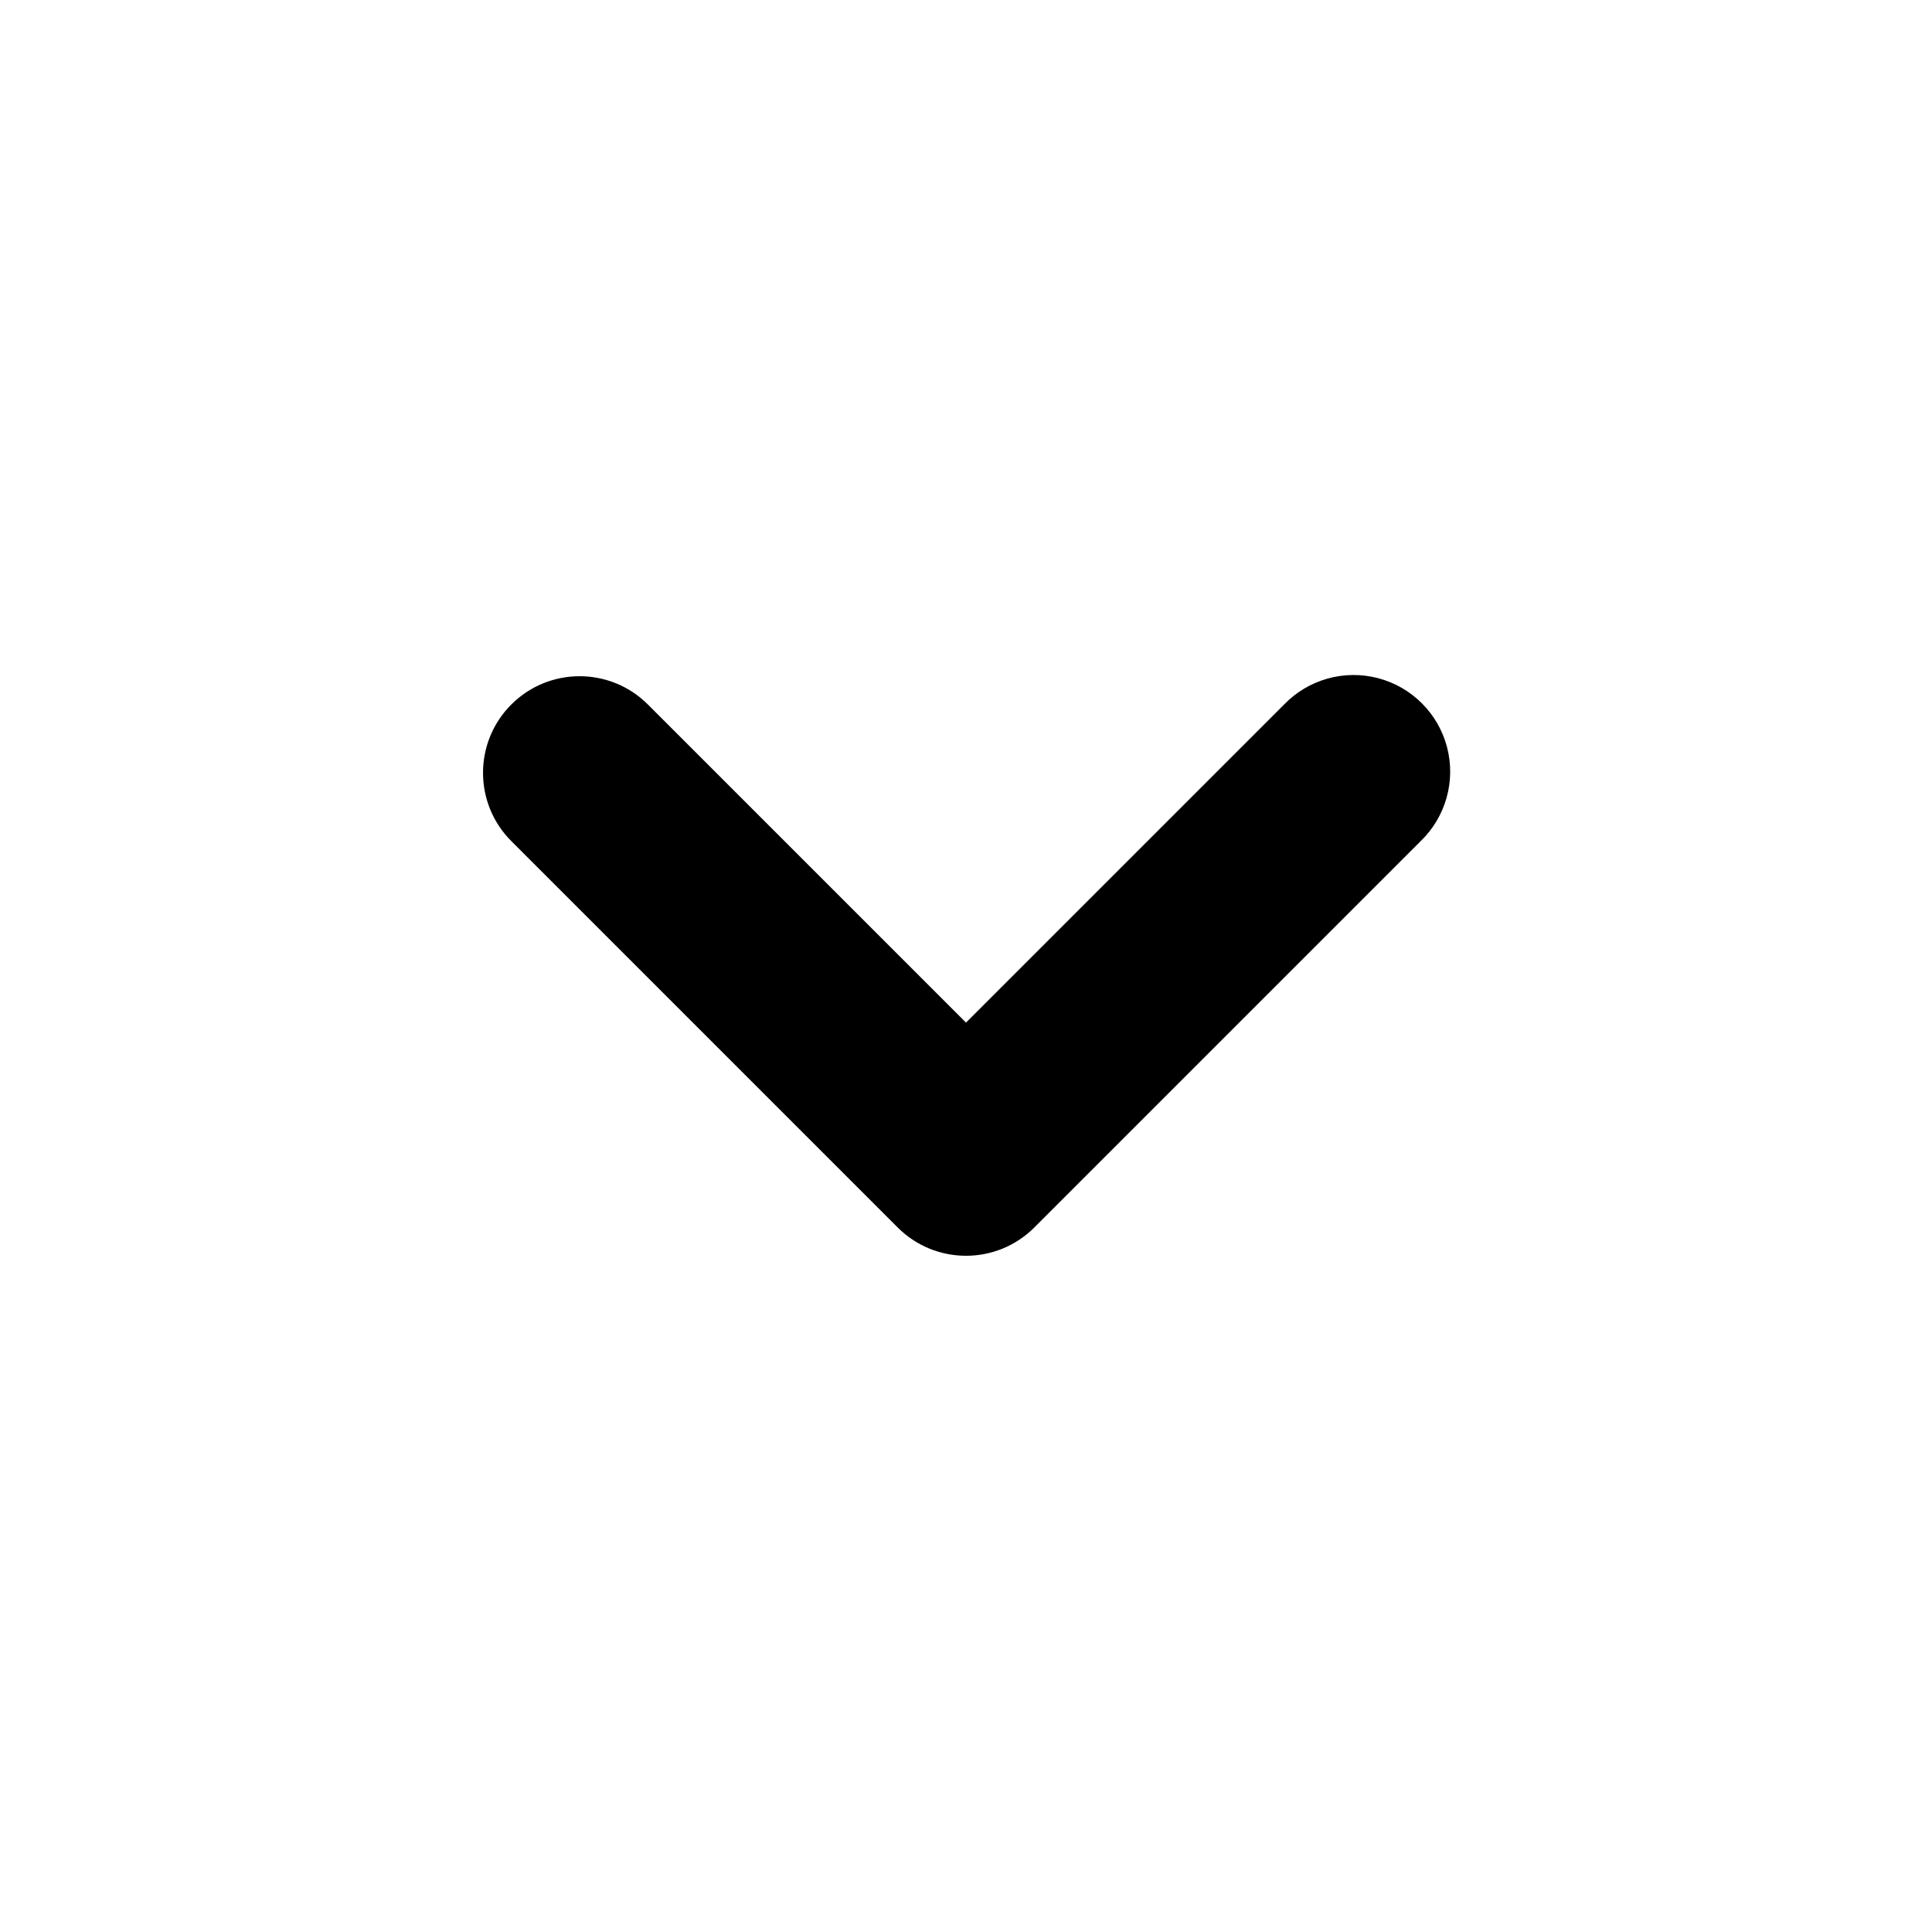
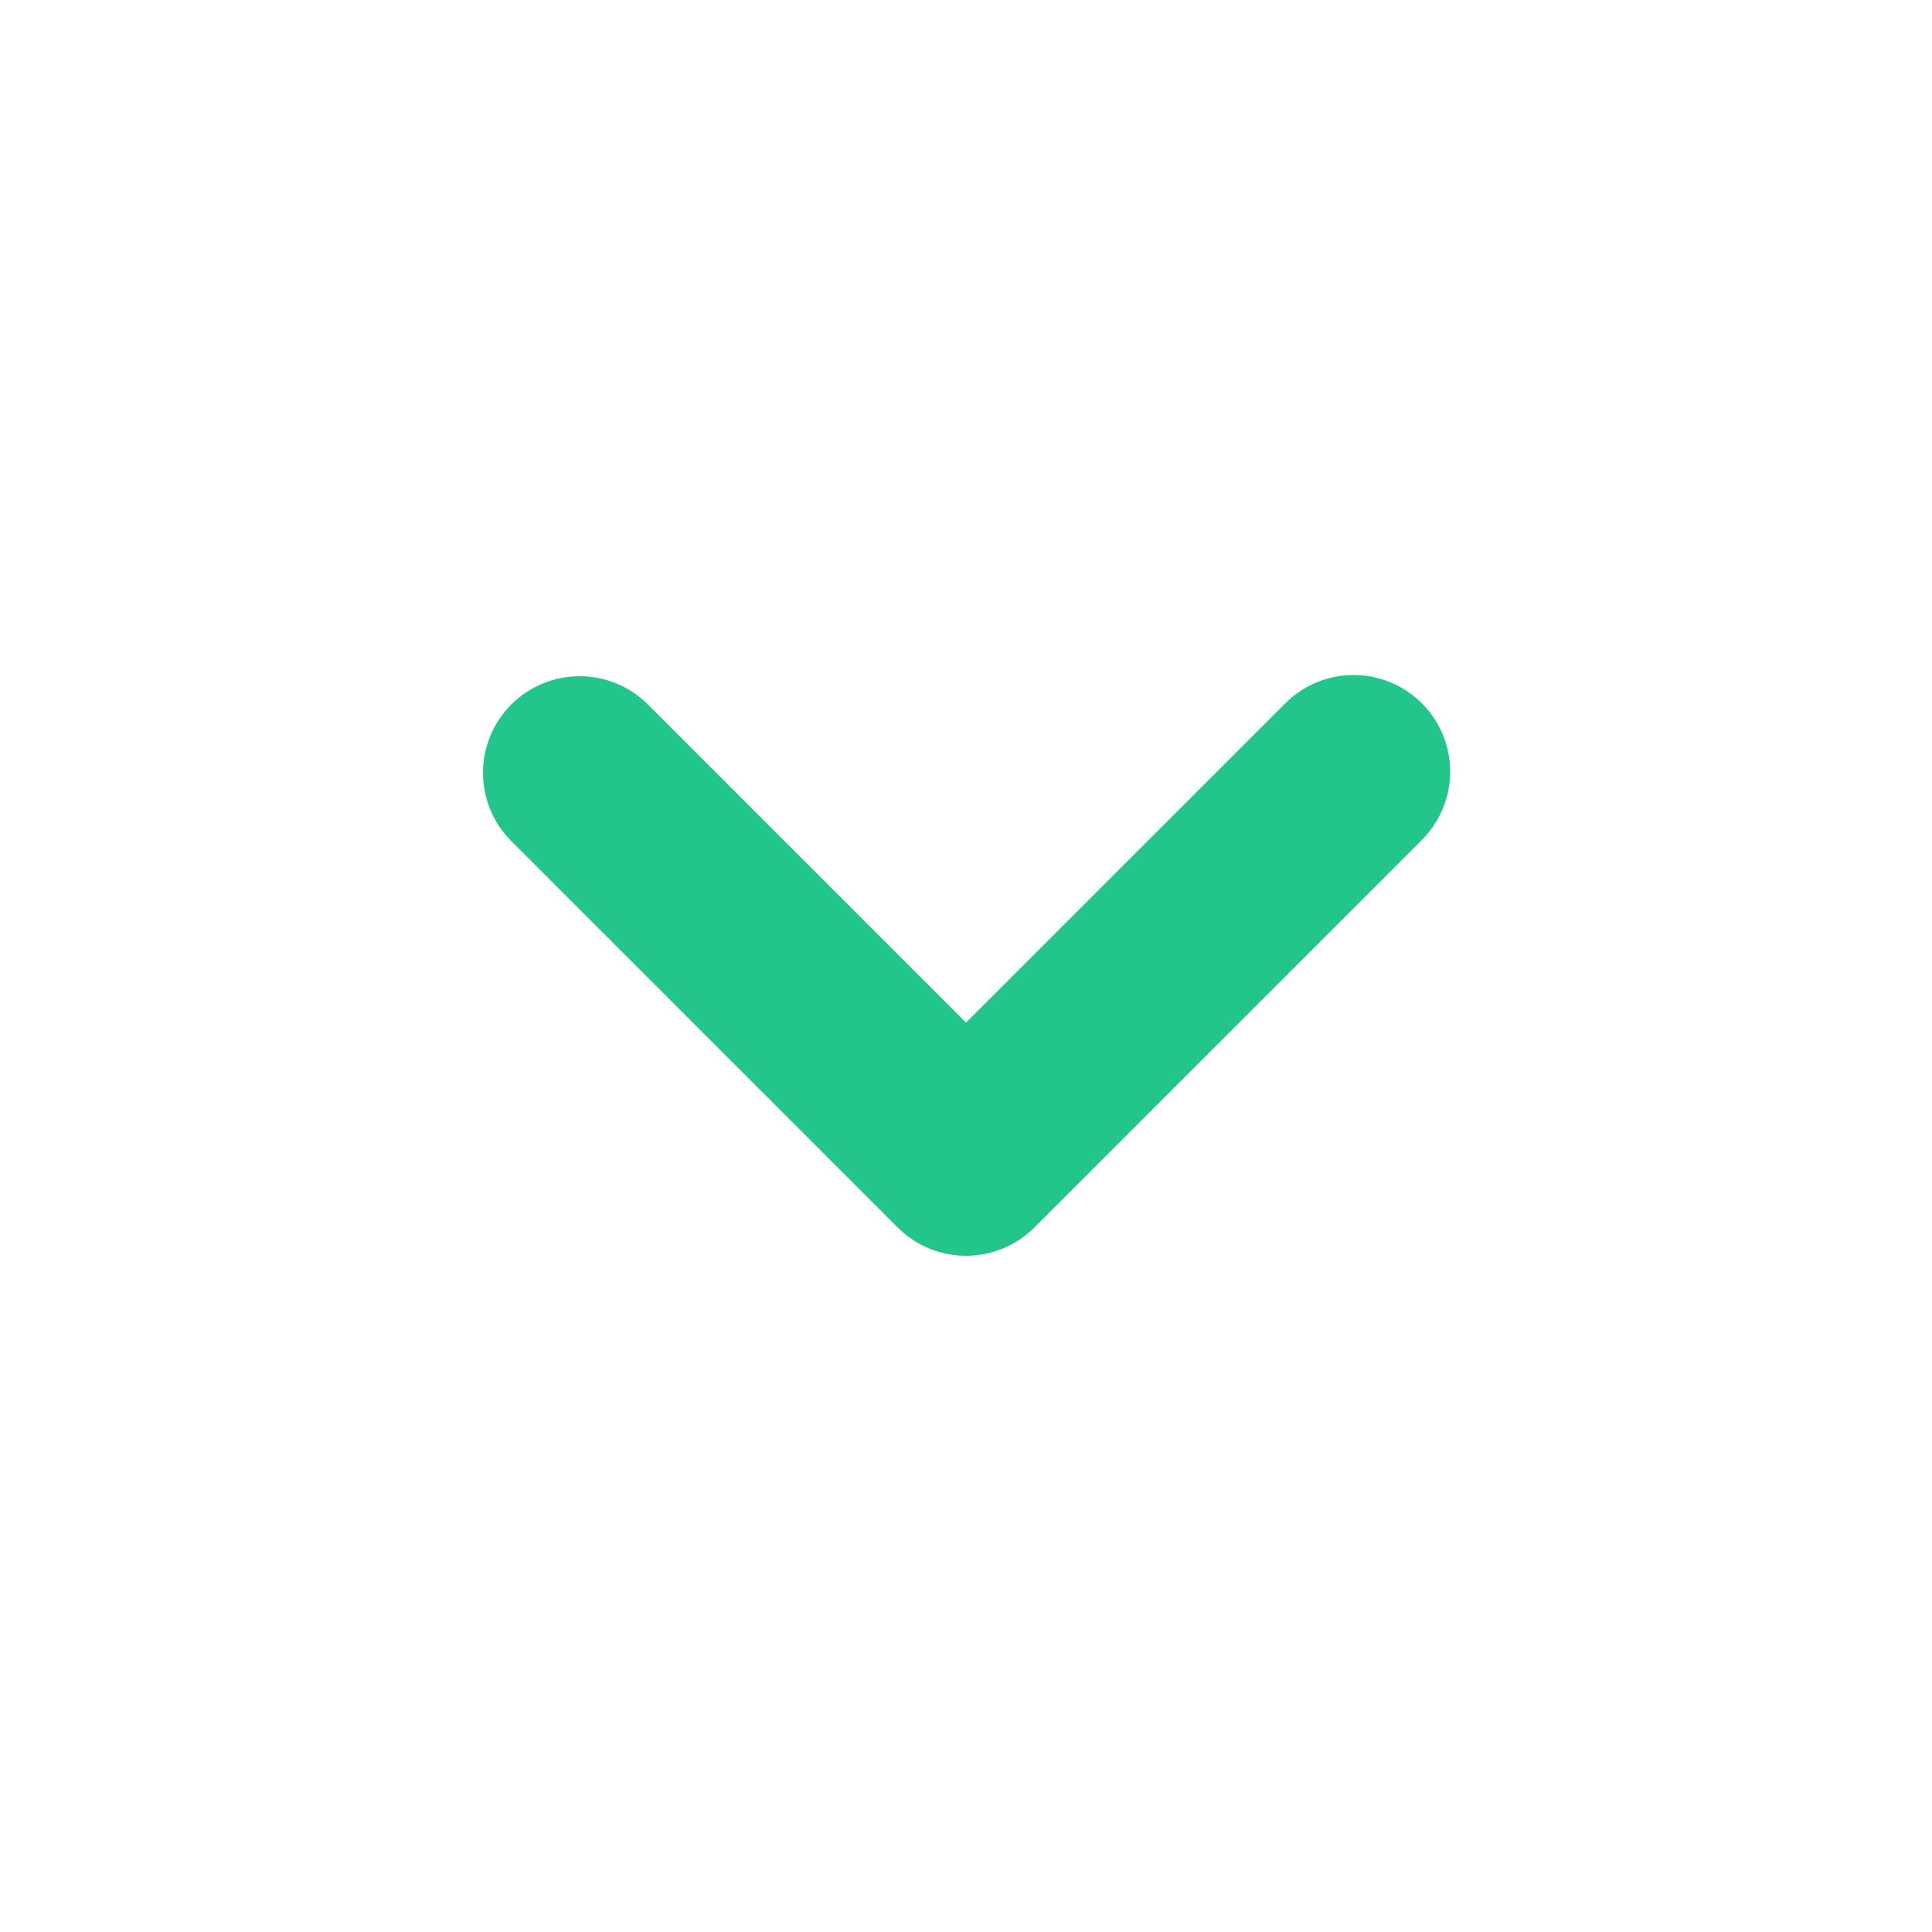
- <svg xmlns="http://www.w3.org/2000/svg" aria-hidden="true" className="w-4 h-4 ml-1" fill="currentColor" viewBox="0 0 20 20">
+ <svg xmlns="http://www.w3.org/2000/svg" fill="#22C68A" viewBox="0 0 20 20">
  <path fill-rule="evenodd" d="M5.293 7.293a1 1 0 011.414 0L10 10.586l3.293-3.293a1 1 0 111.414 1.414l-4 4a1 1 0 01-1.414 0l-4-4a1 1 0 010-1.414z" clip-rule="evenodd" />
</svg>
